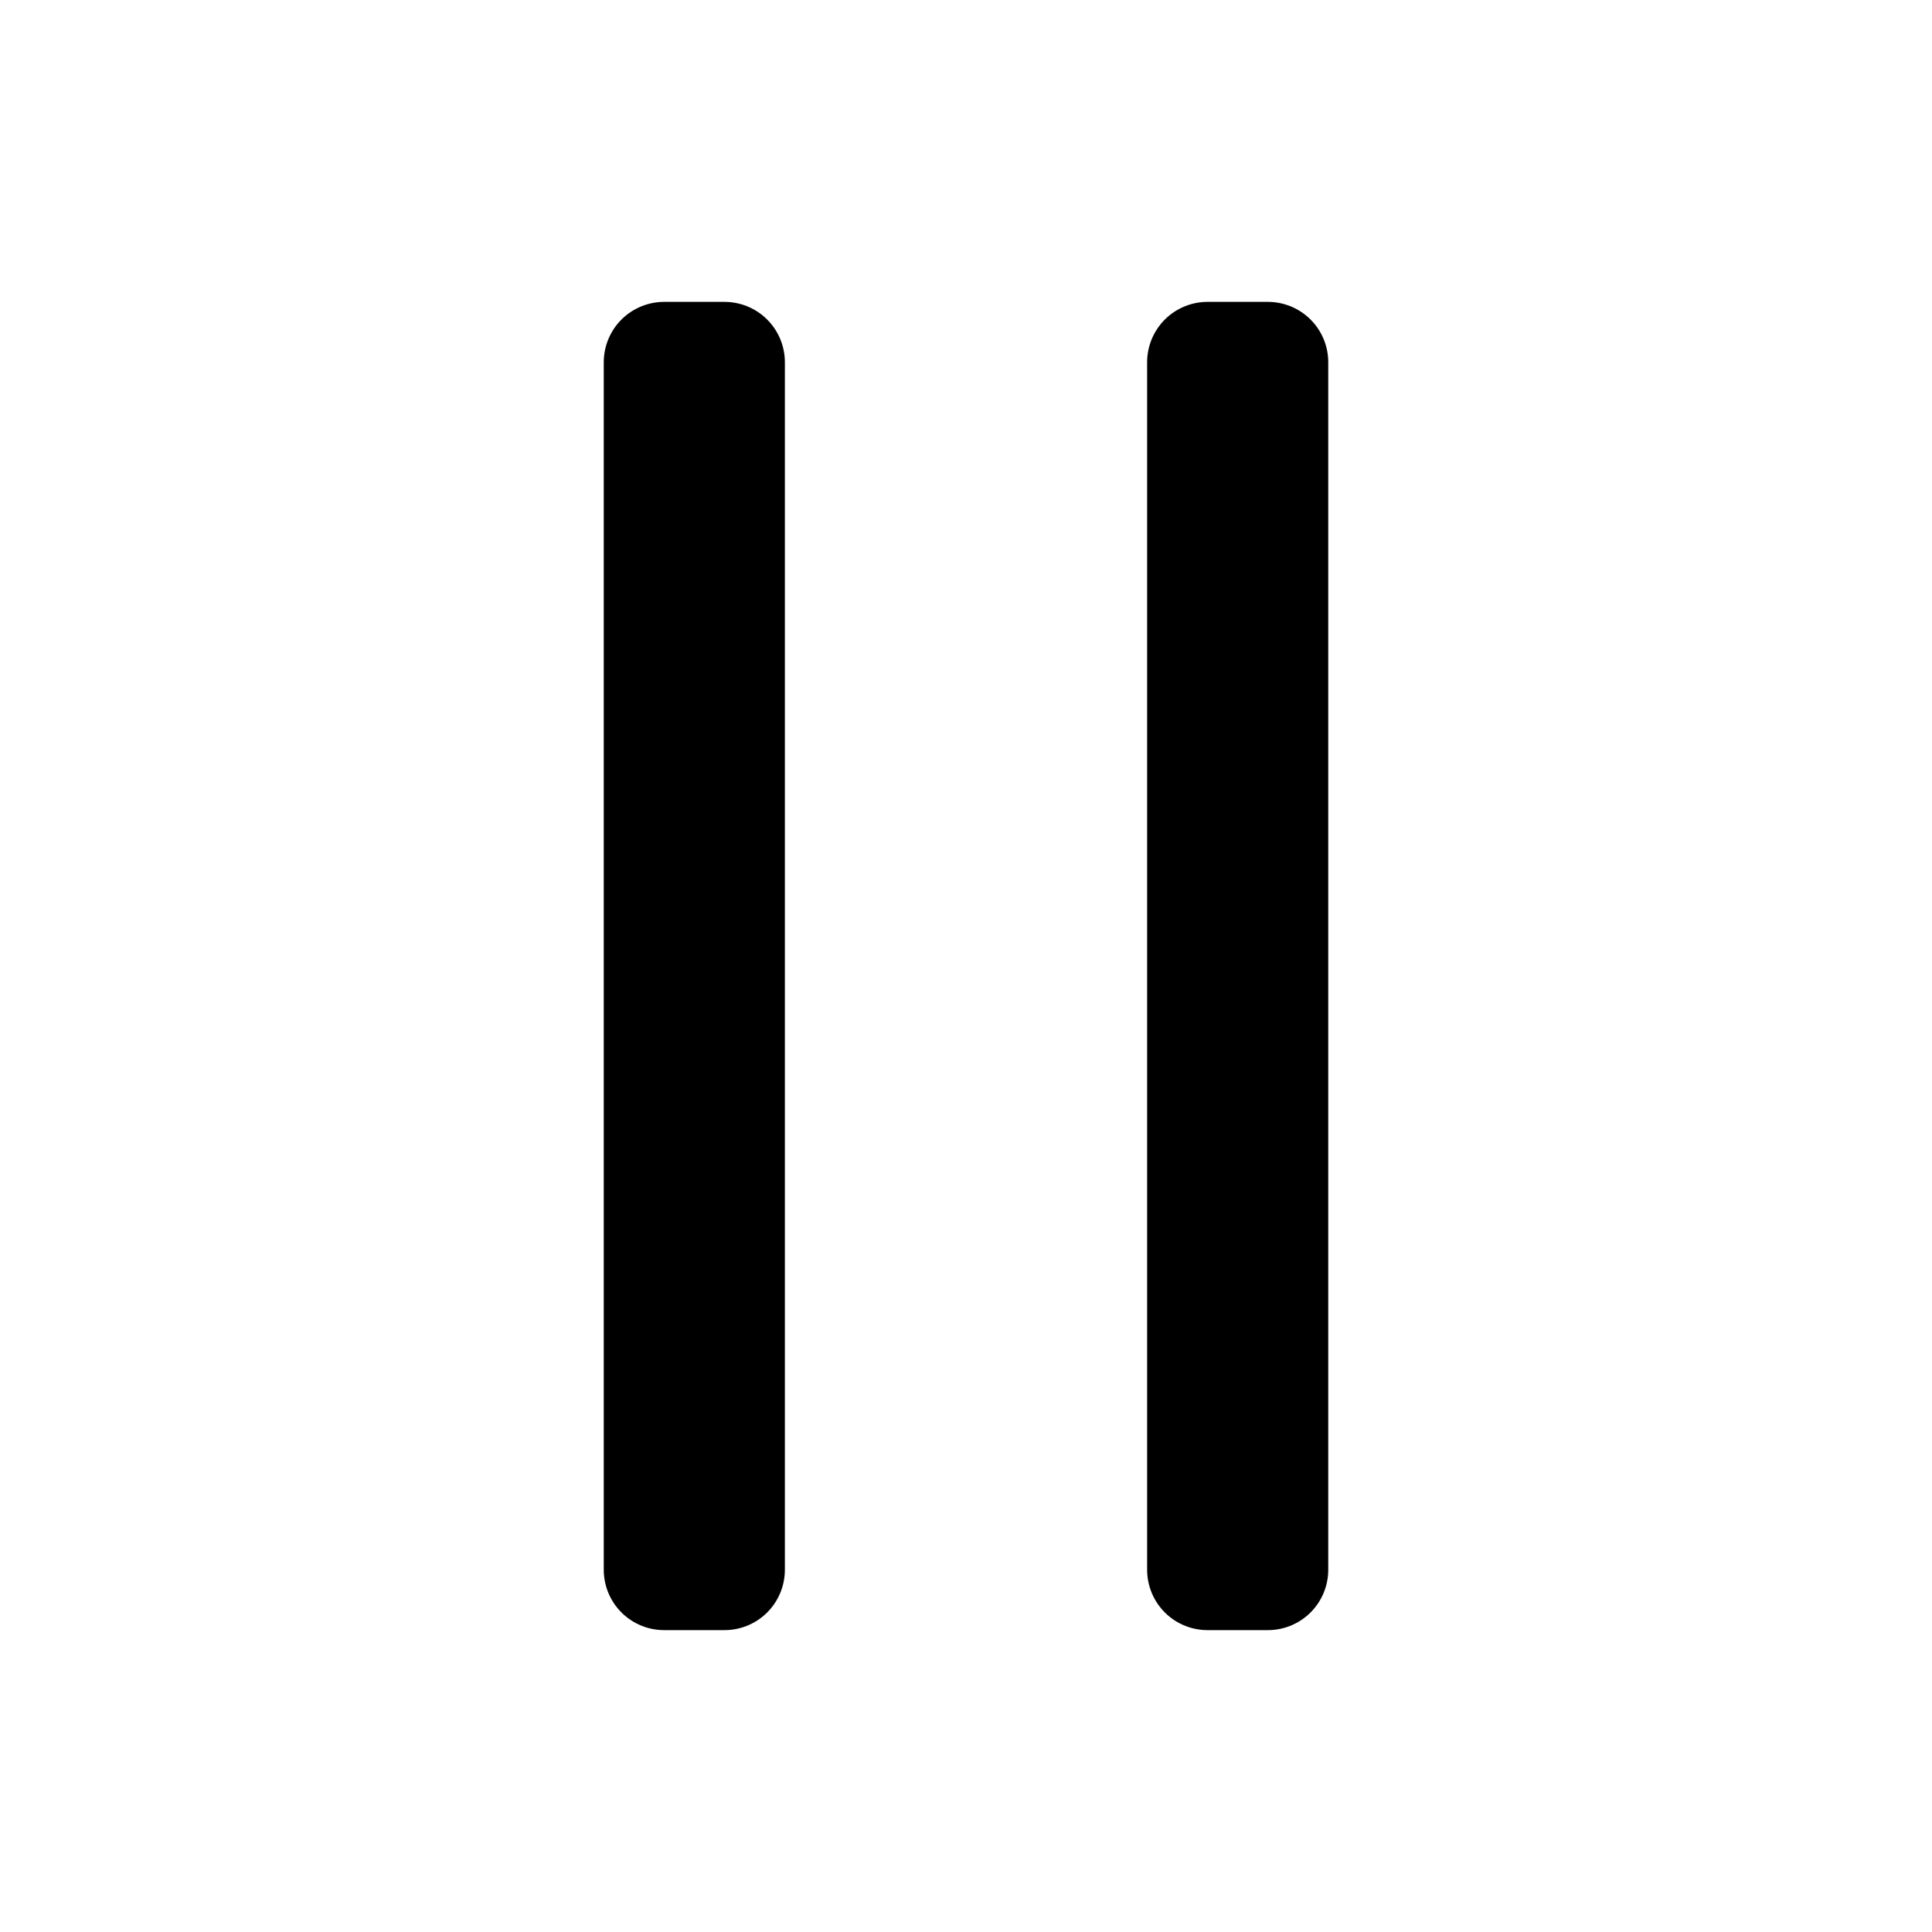
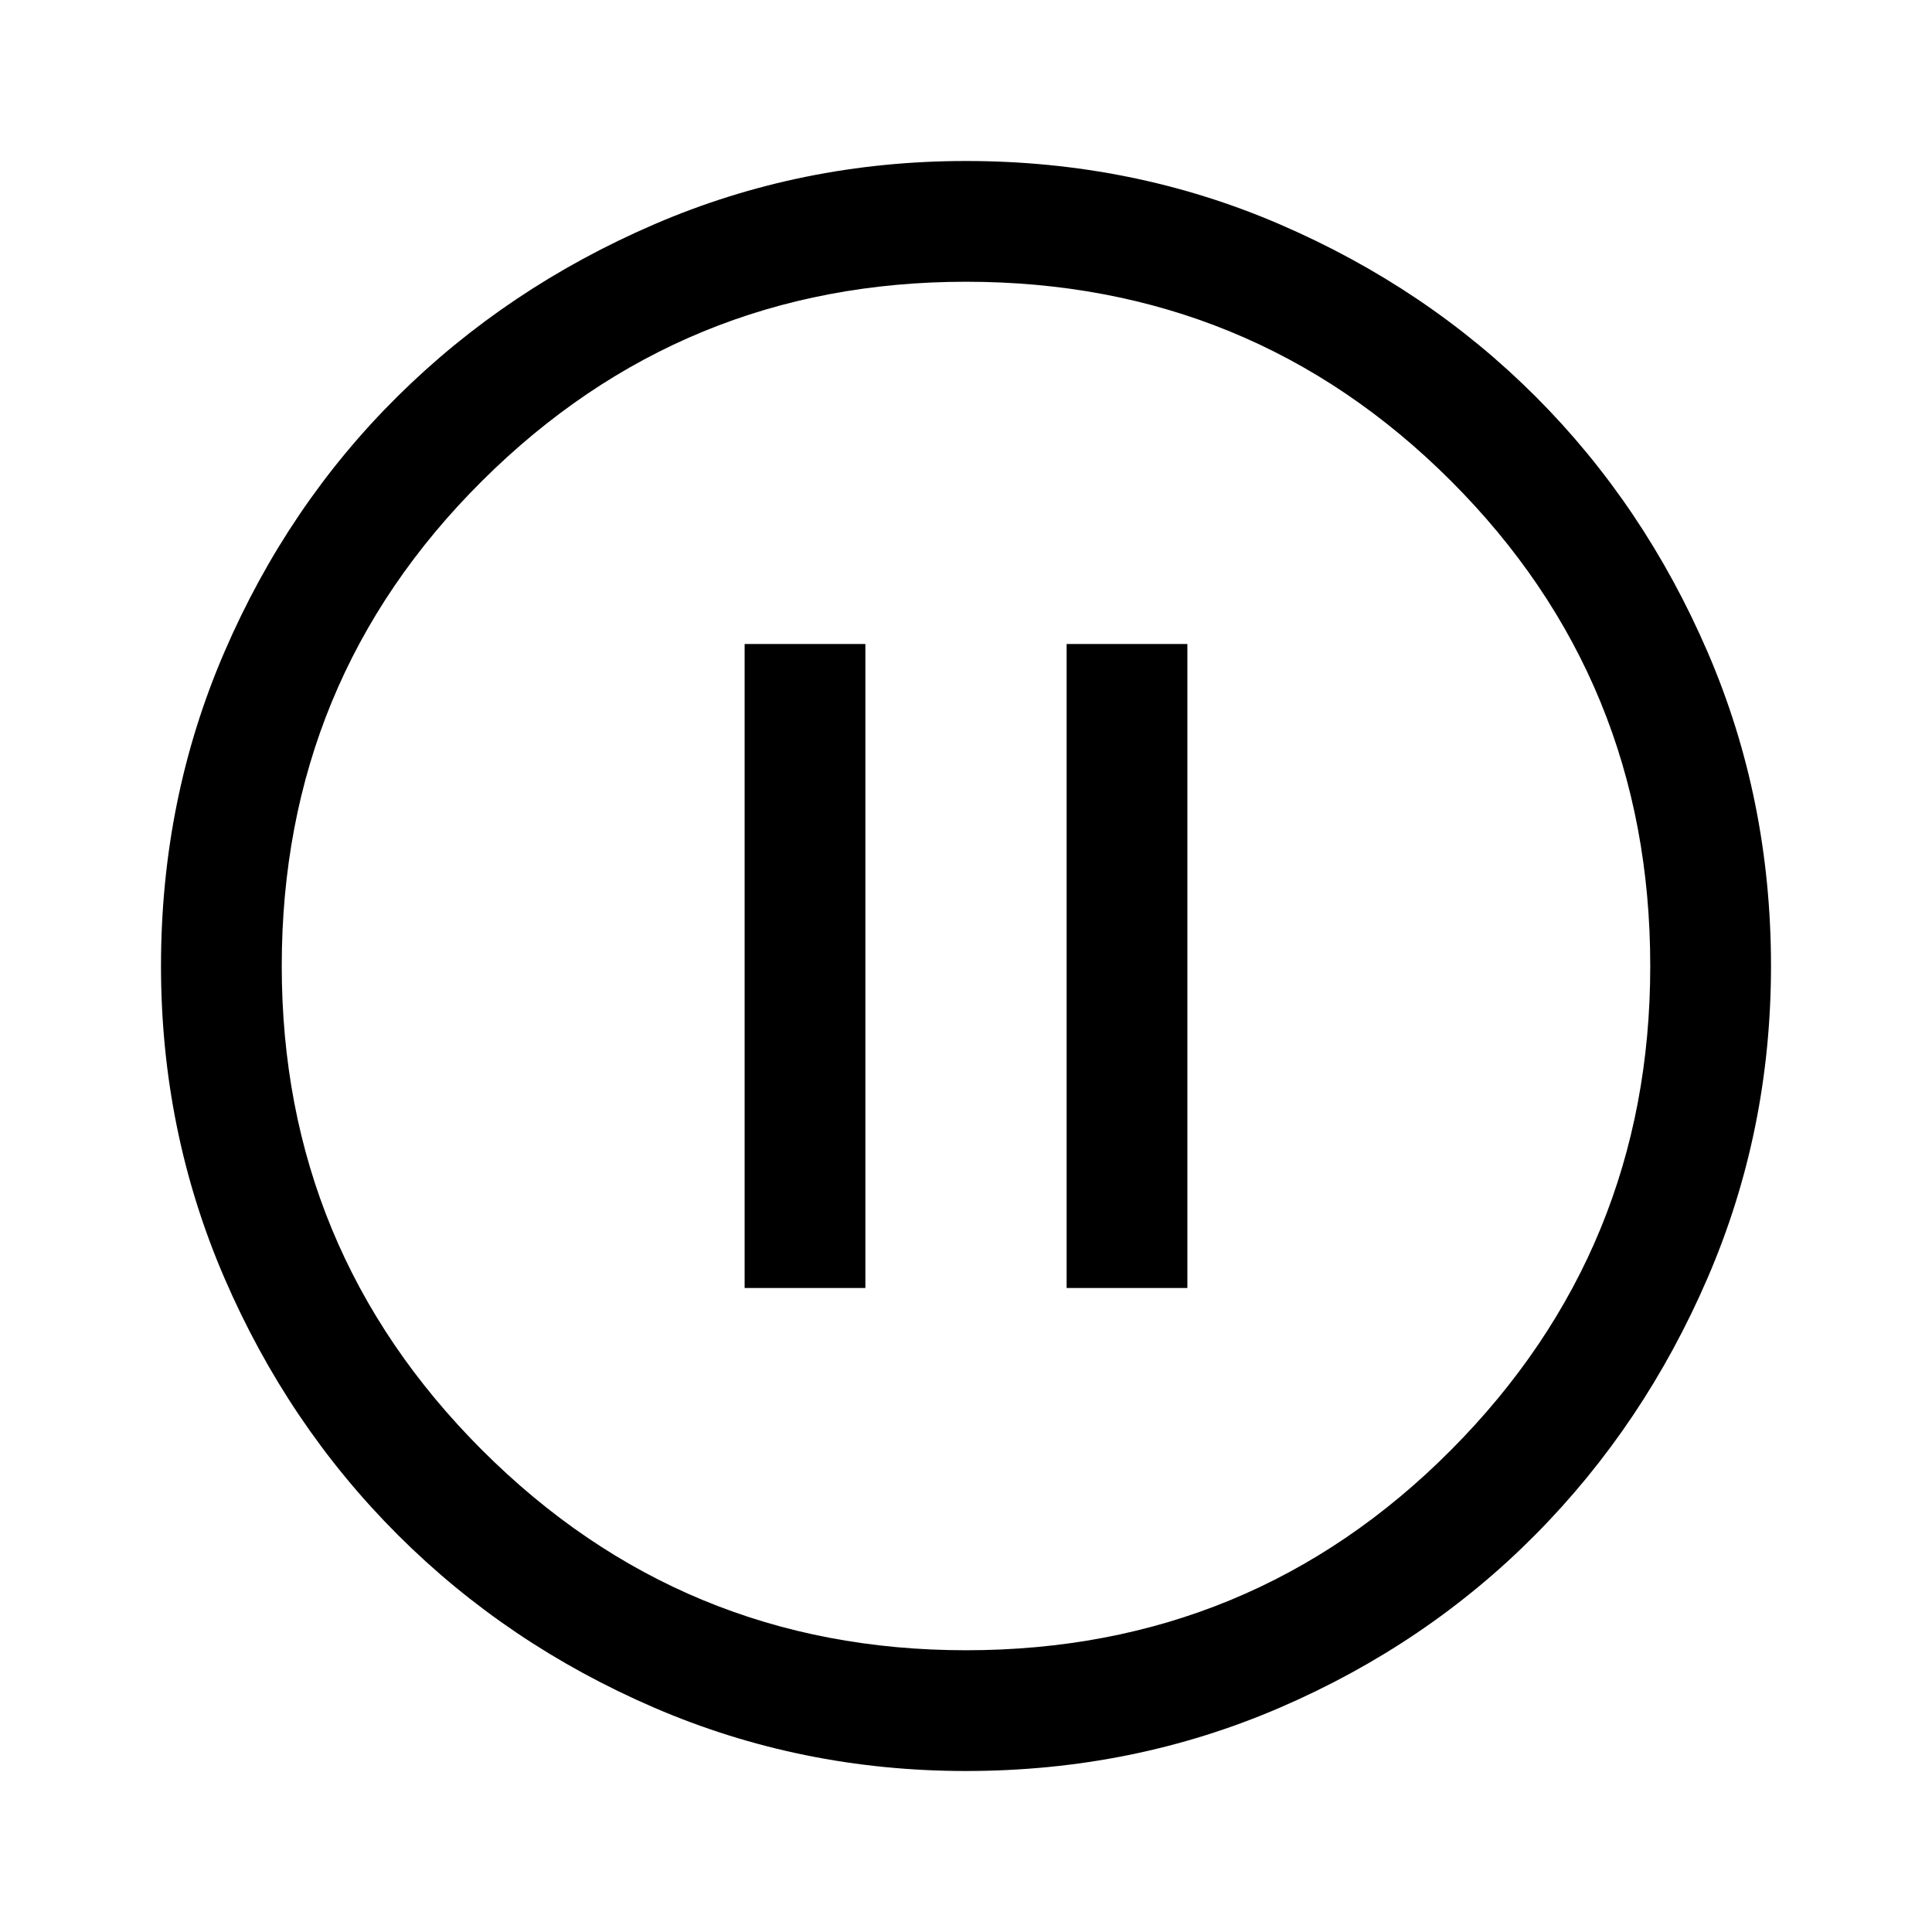
- <svg xmlns="http://www.w3.org/2000/svg" class="ionicon" viewBox="0 0 512 512">
-   <path fill="none" stroke="currentColor" stroke-linecap="round" stroke-linejoin="round" stroke-width="32" d="M176 96h16v320h-16zM320 96h16v320h-16z" />
+ <svg xmlns="http://www.w3.org/2000/svg" height="48" viewBox="0 -960 960 960" width="48">
+   <path d="M370-320h60v-320h-60v320Zm160 0h60v-320h-60v320ZM480-80q-82 0-155-31.5t-127.5-86Q143-252 111.5-325T80-480q0-83 31.5-156t86-127Q252-817 325-848.5T480-880q83 0 156 31.5T763-763q54 54 85.5 127T880-480q0 82-31.5 155T763-197.5q-54 54.5-127 86T480-80Zm0-60q142 0 241-99.5T820-480q0-142-99-241t-241-99q-141 0-240.5 99T140-480q0 141 99.5 240.5T480-140Zm0-340Z" />
</svg>
